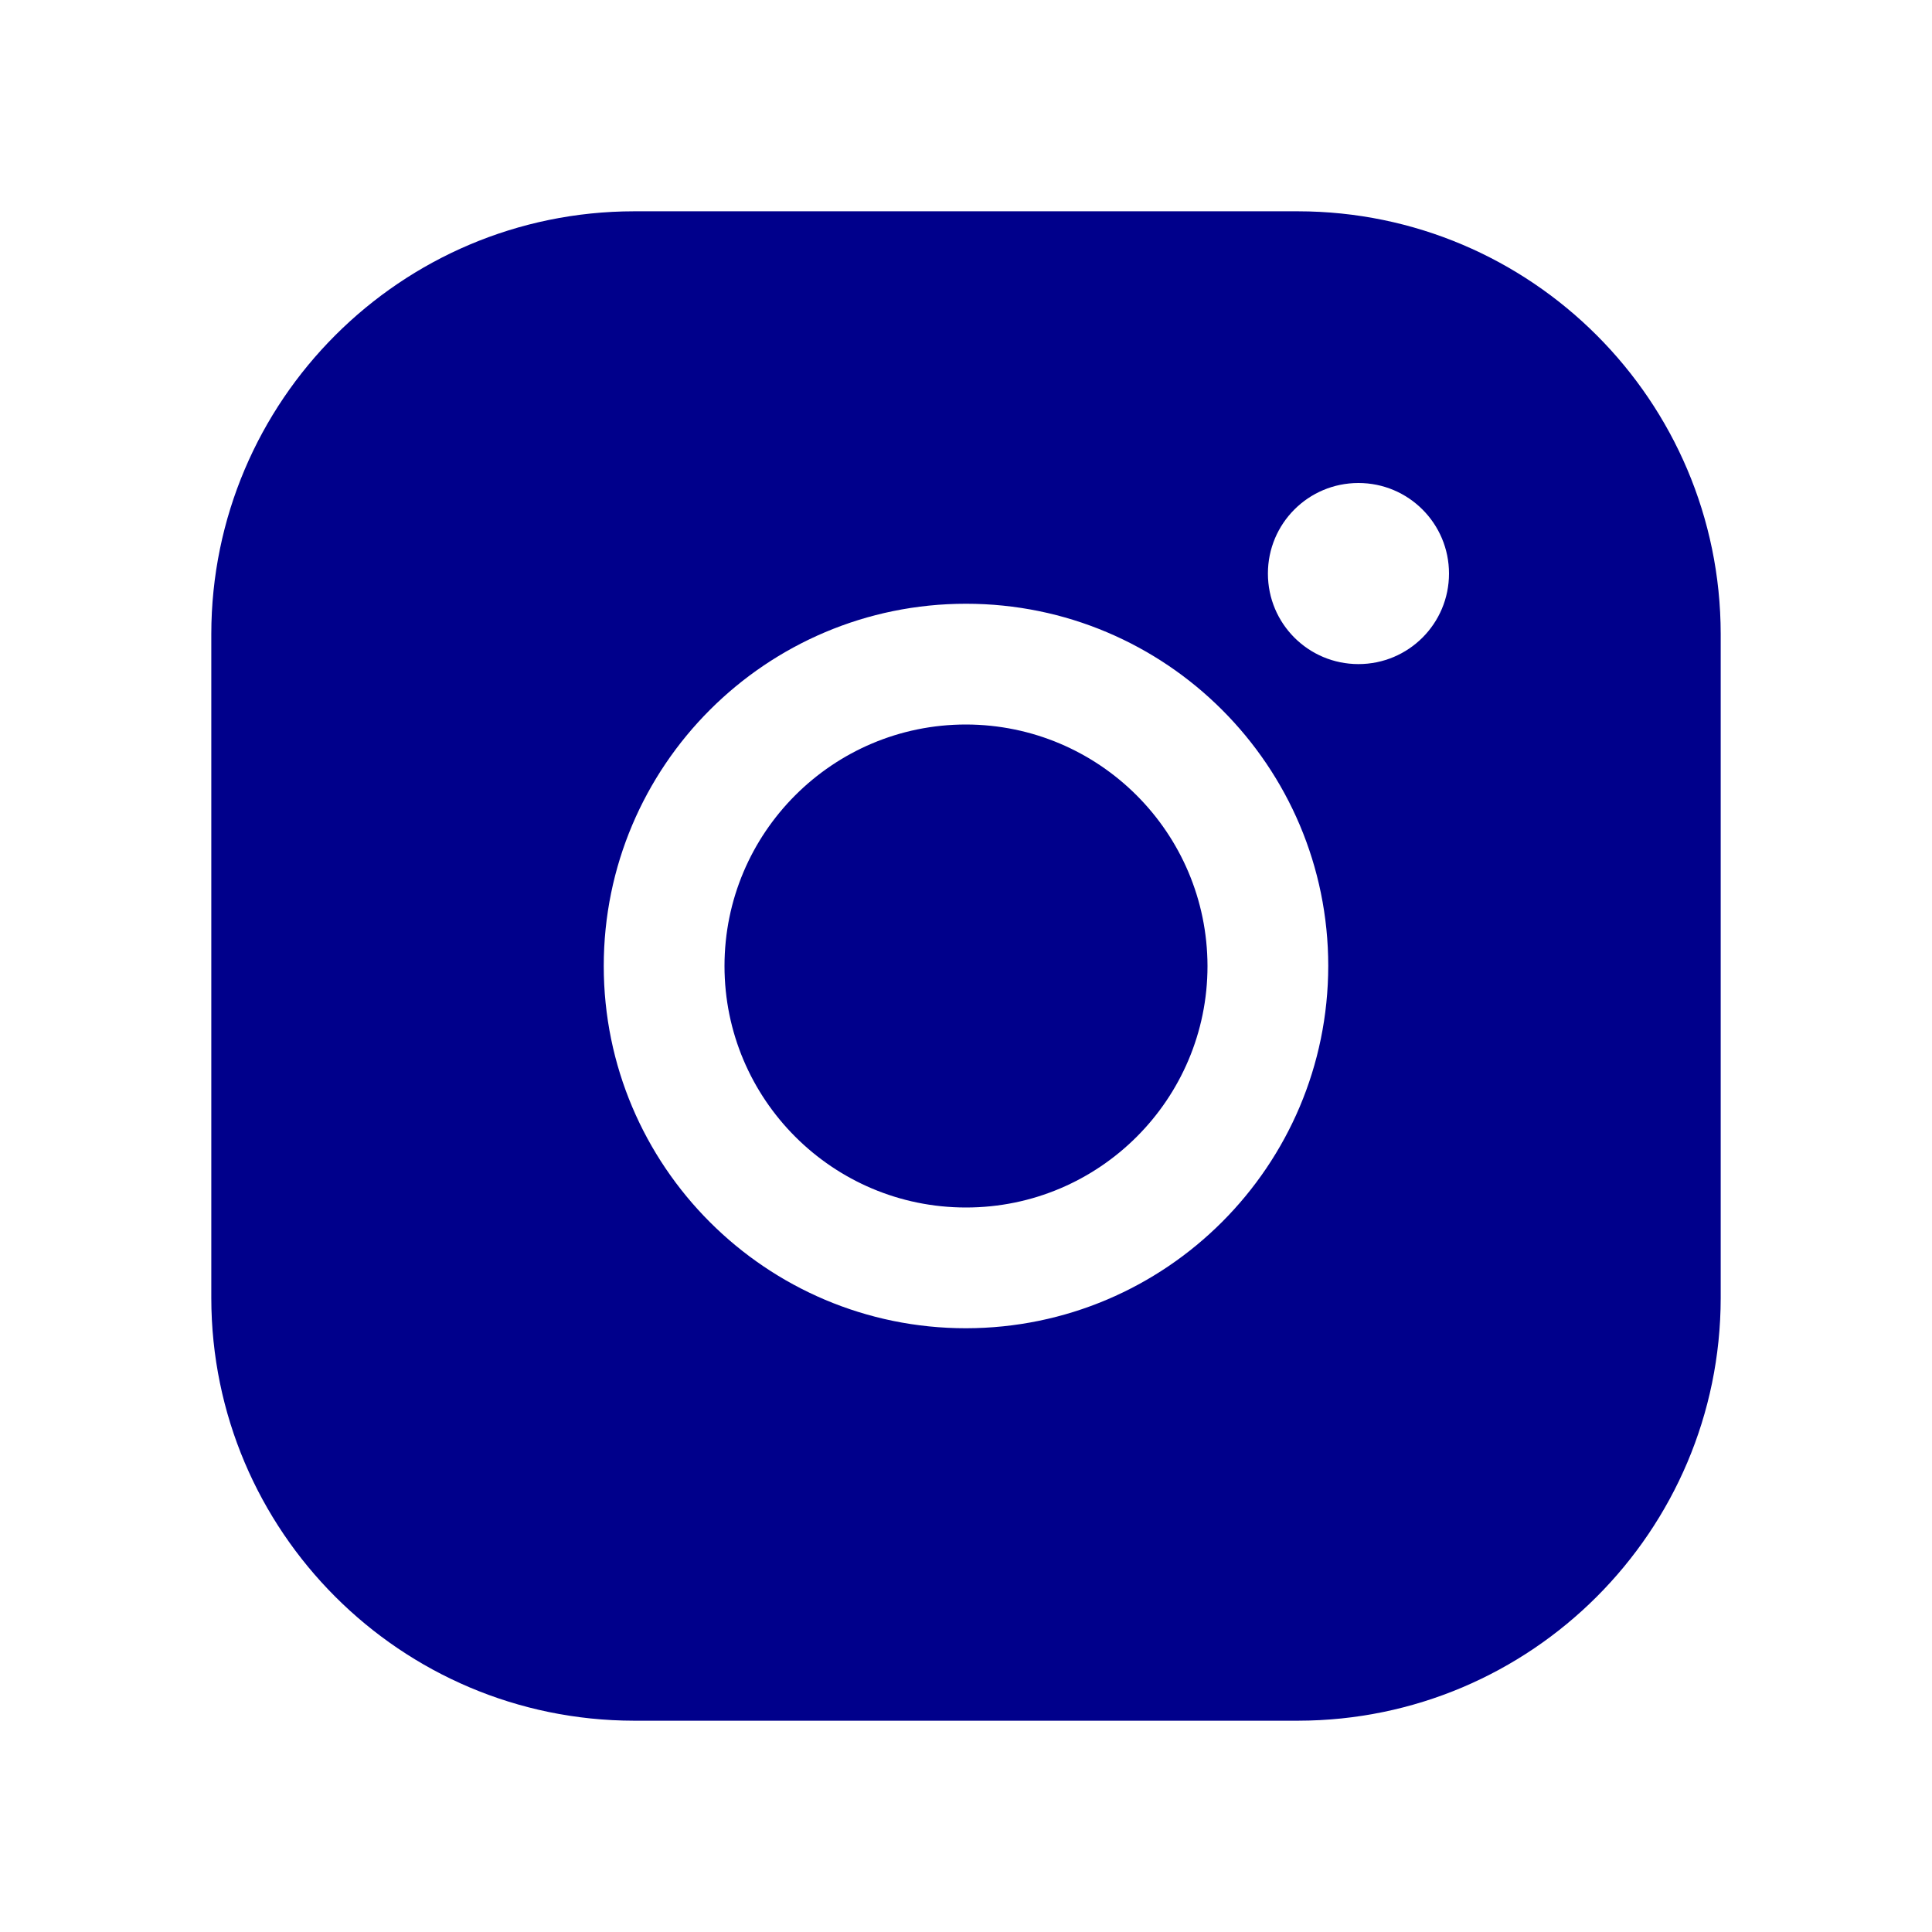
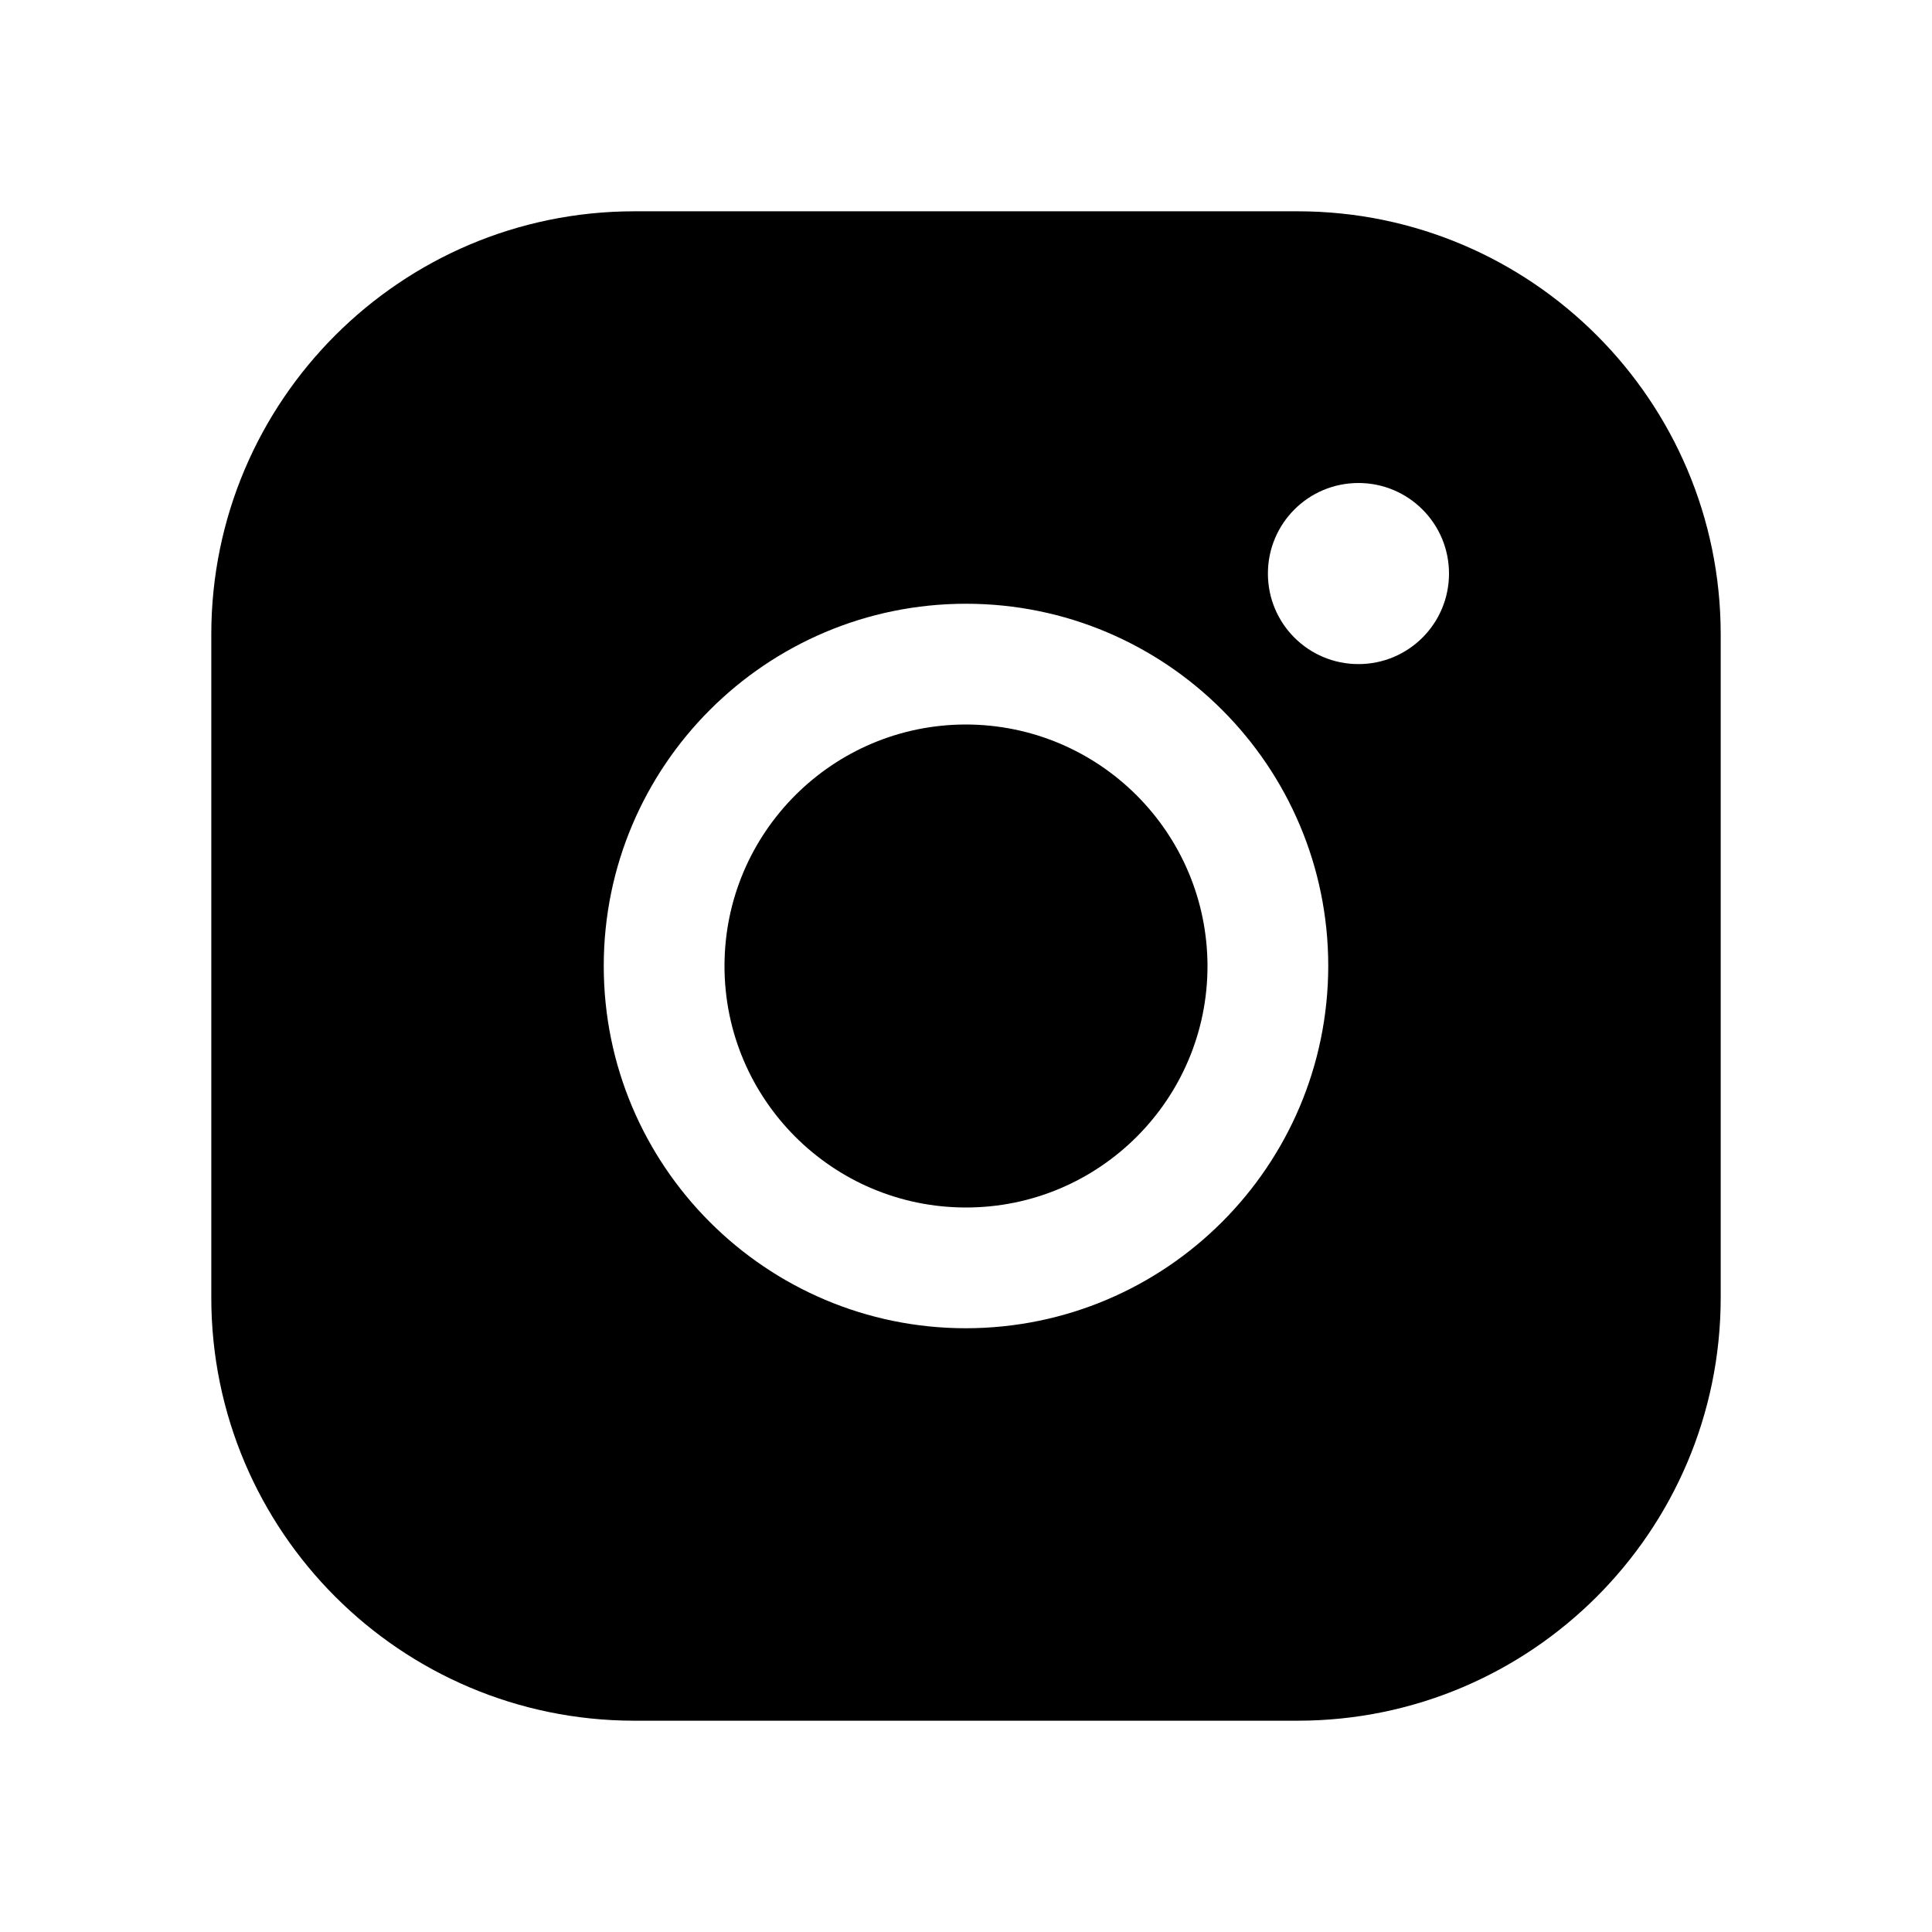
<svg xmlns="http://www.w3.org/2000/svg" width="30px" height="30px" viewBox="0 0 30 30" version="1.1">
  <g id="surface1">
-     <path style=" stroke:none;fill-rule:nonzero;fill:#00008b;fill-opacity:1;" d="M 18.75 15 C 18.75 17.07 17.07 18.75 15 18.75 C 12.93 18.75 11.25 17.07 11.25 15 C 11.25 12.93 12.93 11.25 15 11.25 C 17.07 11.254 18.746 12.93 18.75 15 Z M 26.719 9.844 L 26.719 20.156 C 26.715 23.777 23.777 26.715 20.156 26.719 L 9.844 26.719 C 6.223 26.715 3.285 23.777 3.281 20.156 L 3.281 9.844 C 3.285 6.223 6.223 3.285 9.844 3.281 L 20.156 3.281 C 23.777 3.285 26.715 6.223 26.719 9.844 Z M 20.625 15 C 20.625 11.895 18.105 9.375 15 9.375 C 11.895 9.375 9.375 11.895 9.375 15 C 9.375 18.105 11.895 20.625 15 20.625 C 18.105 20.621 20.621 18.105 20.625 15 Z M 22.5 8.906 C 22.5 8.129 21.871 7.5 21.094 7.5 C 20.316 7.5 19.688 8.129 19.688 8.906 C 19.688 9.684 20.316 10.312 21.094 10.312 C 21.871 10.312 22.5 9.684 22.5 8.906 Z M 22.5 8.906 " />
+     <path style=" stroke:none;fill-rule:nonzero;fill:rgb(0%,0%,0%);fill-opacity:1;" d="M 18.75 15 C 18.75 17.07 17.07 18.75 15 18.75 C 12.93 18.75 11.25 17.07 11.25 15 C 11.25 12.93 12.93 11.25 15 11.25 C 17.07 11.254 18.746 12.93 18.75 15 Z M 26.719 9.844 L 26.719 20.156 C 26.715 23.777 23.777 26.715 20.156 26.719 L 9.844 26.719 C 6.223 26.715 3.285 23.777 3.281 20.156 L 3.281 9.844 C 3.285 6.223 6.223 3.285 9.844 3.281 L 20.156 3.281 C 23.777 3.285 26.715 6.223 26.719 9.844 Z M 20.625 15 C 20.625 11.895 18.105 9.375 15 9.375 C 11.895 9.375 9.375 11.895 9.375 15 C 9.375 18.105 11.895 20.625 15 20.625 C 18.105 20.621 20.621 18.105 20.625 15 Z M 22.5 8.906 C 22.5 8.129 21.871 7.5 21.094 7.5 C 20.316 7.5 19.688 8.129 19.688 8.906 C 19.688 9.684 20.316 10.312 21.094 10.312 C 21.871 10.312 22.5 9.684 22.5 8.906 Z M 22.5 8.906 " />
  </g>
</svg>
